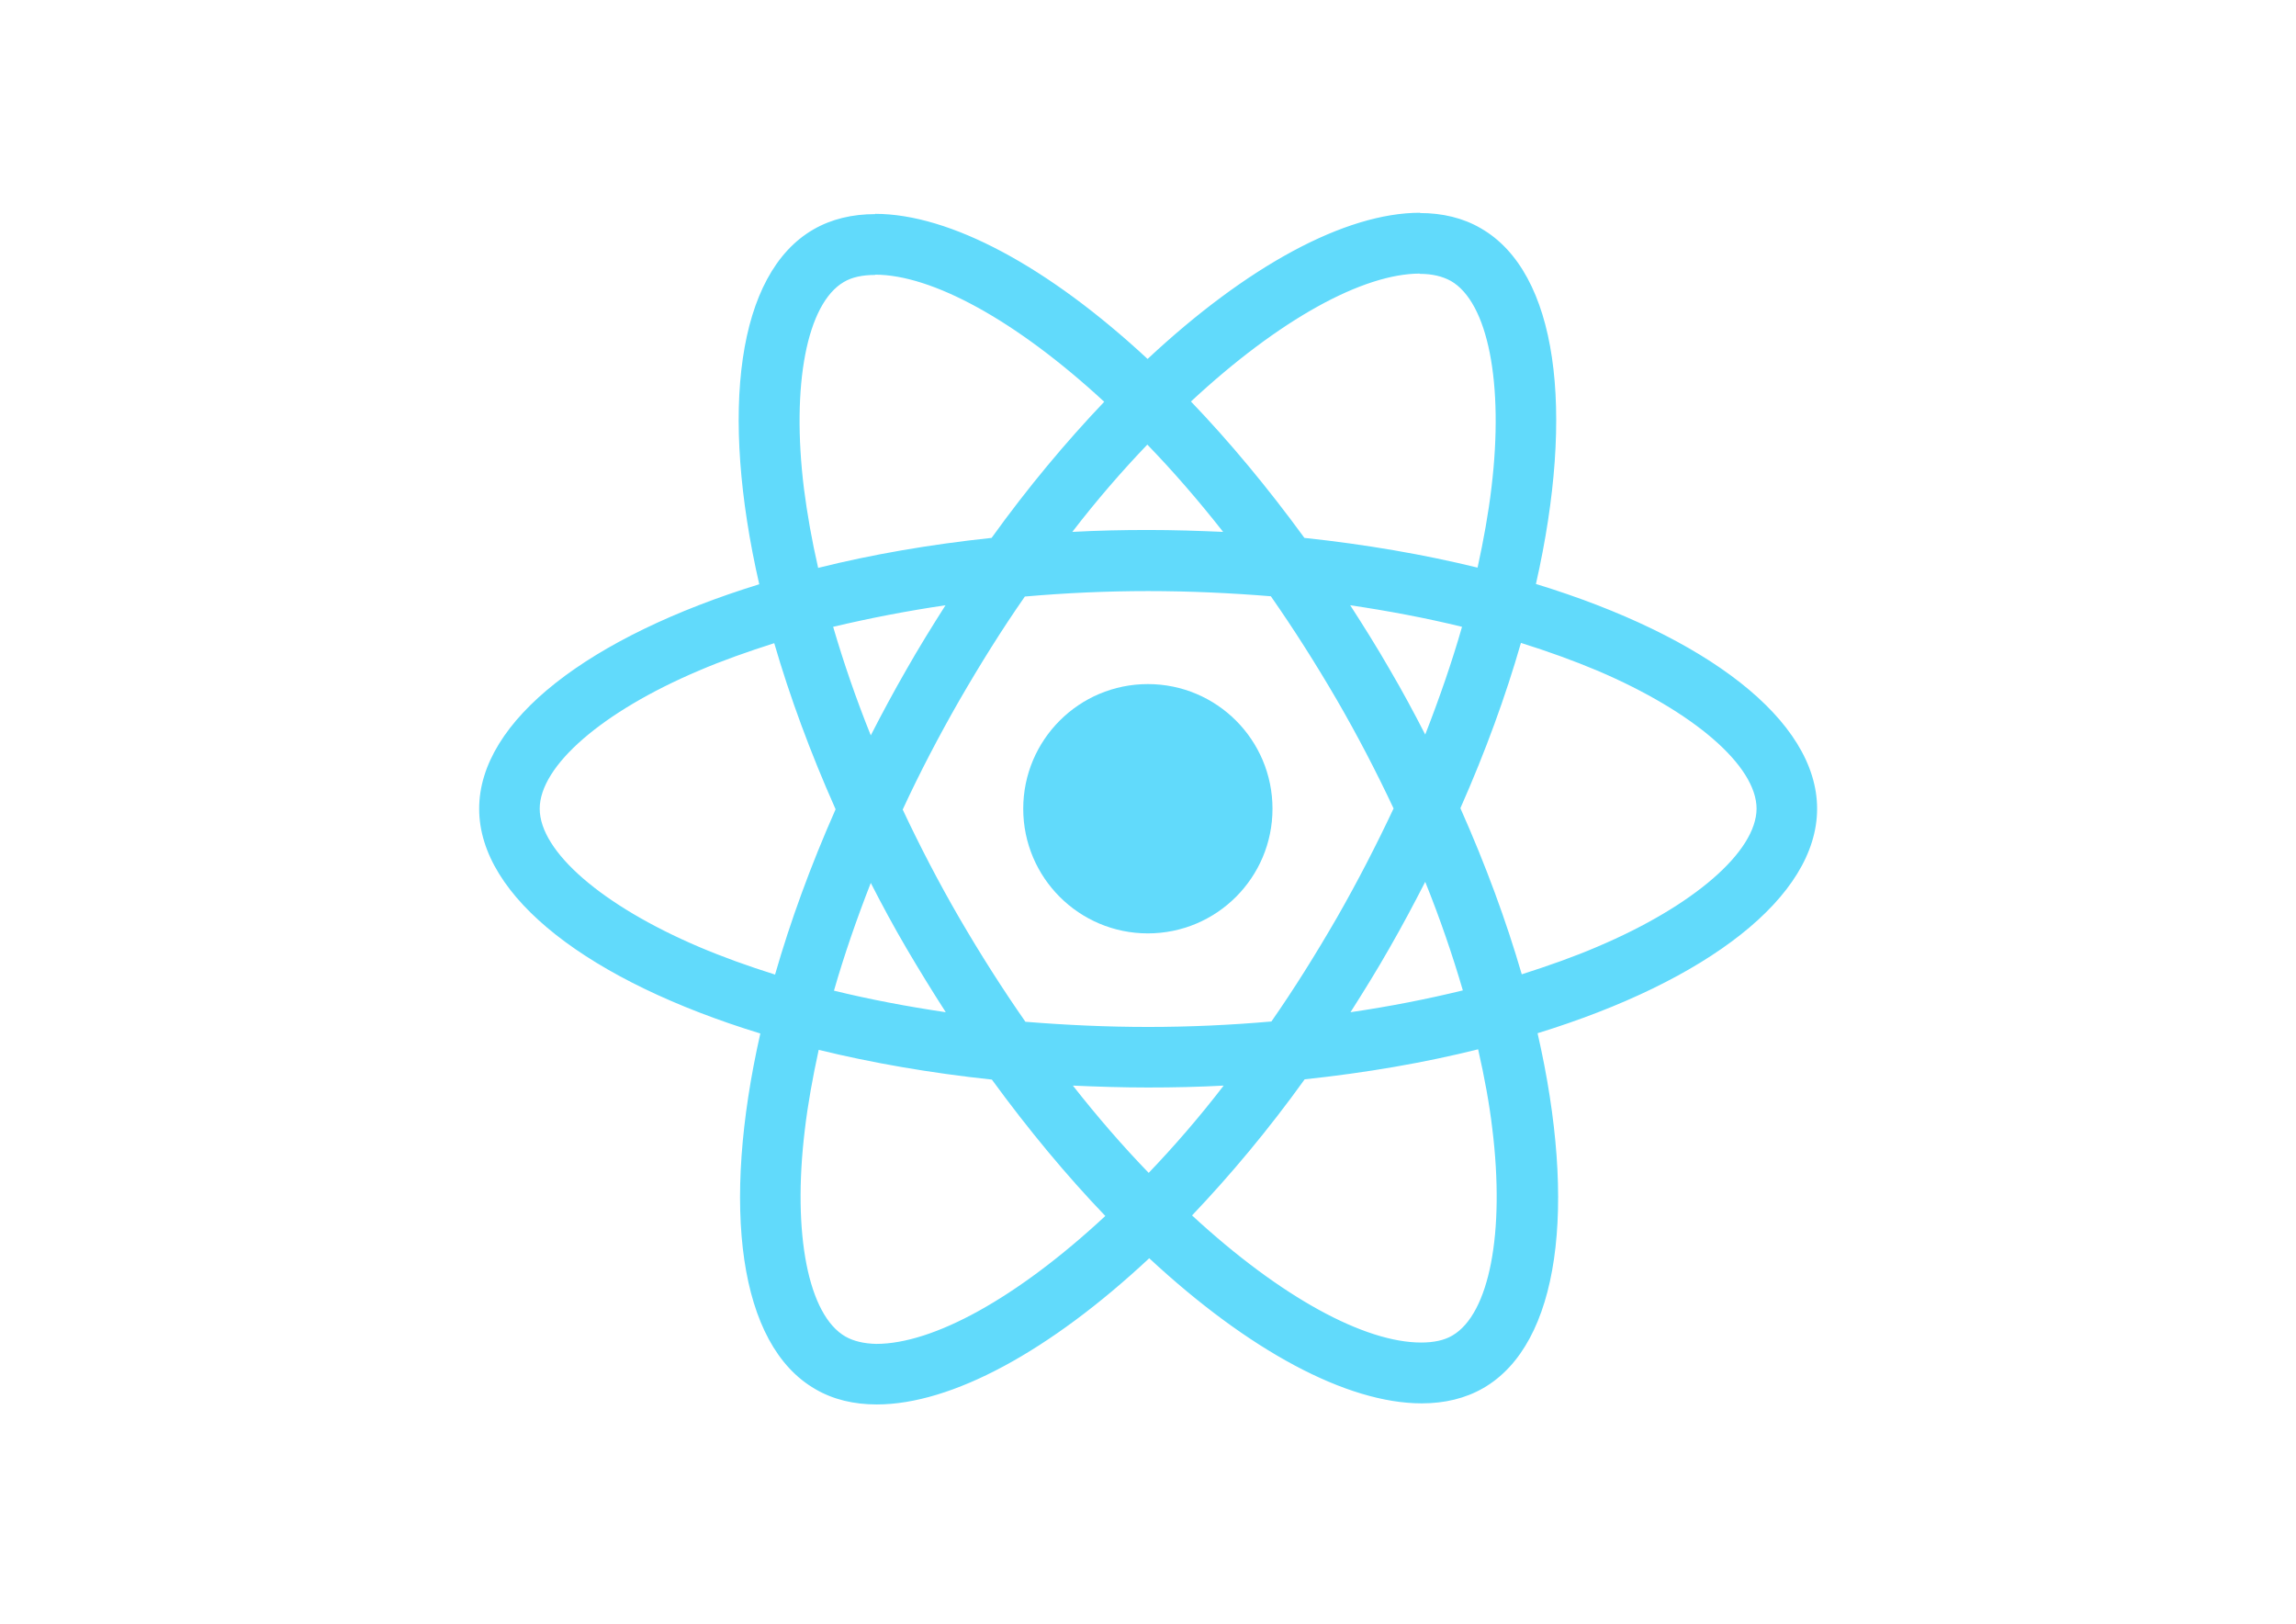
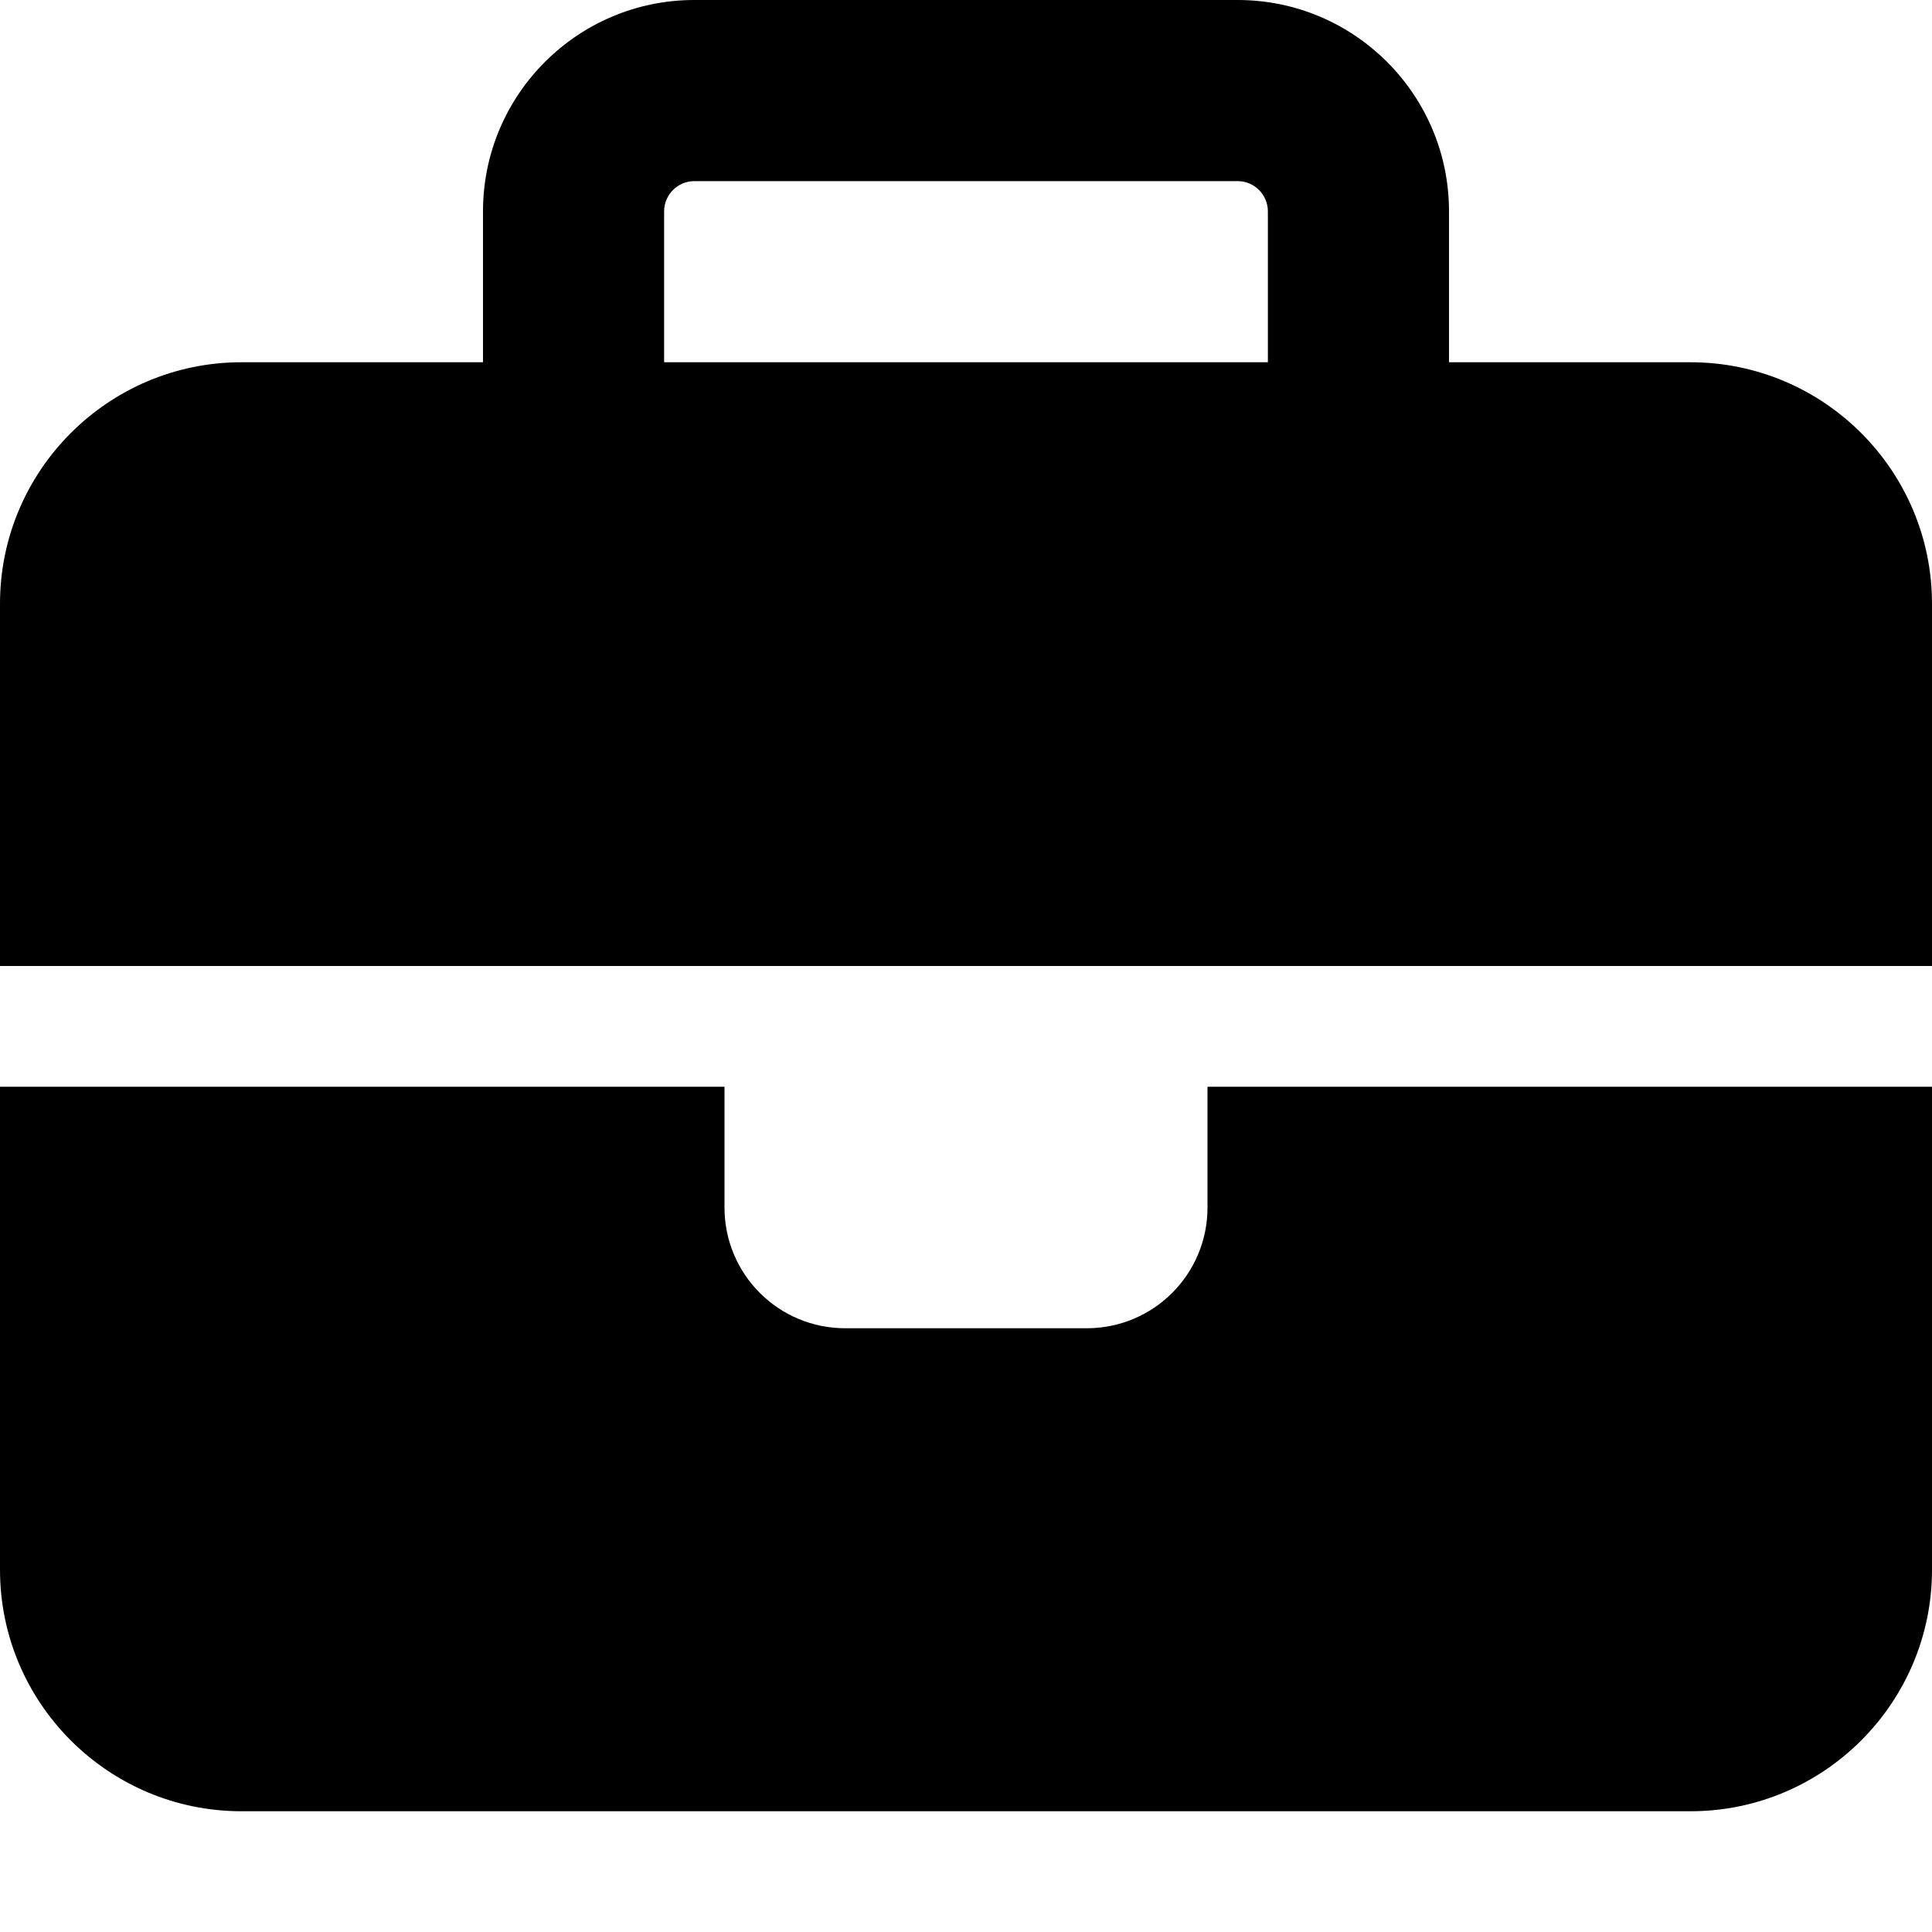
- <svg xmlns="http://www.w3.org/2000/svg" viewBox="0 0 841.9 595.3">
-   <g fill="#61DAFB">
-     <path d="M666.3 296.5c0-32.5-40.7-63.3-103.1-82.4 14.4-63.6 8-114.2-20.2-130.4-6.5-3.8-14.1-5.6-22.4-5.6v22.3c4.6 0 8.3.9 11.4 2.6 13.6 7.8 19.5 37.5 14.9 75.7-1.1 9.4-2.9 19.3-5.1 29.4-19.6-4.8-41-8.5-63.5-10.9-13.5-18.5-27.5-35.3-41.6-50 32.6-30.3 63.2-46.9 84-46.9V78c-27.5 0-63.5 19.6-99.9 53.6-36.4-33.8-72.4-53.2-99.9-53.2v22.3c20.7 0 51.4 16.5 84 46.6-14 14.7-28 31.4-41.3 49.9-22.6 2.4-44 6.1-63.6 11-2.3-10-4-19.7-5.2-29-4.7-38.2 1.1-67.9 14.6-75.8 3-1.8 6.9-2.6 11.5-2.6V78.5c-8.4 0-16 1.8-22.6 5.6-28.1 16.2-34.4 66.7-19.9 130.1-62.2 19.2-102.7 49.9-102.7 82.3 0 32.5 40.7 63.3 103.1 82.4-14.4 63.6-8 114.2 20.2 130.4 6.5 3.8 14.1 5.6 22.5 5.6 27.5 0 63.5-19.6 99.9-53.6 36.4 33.8 72.4 53.2 99.9 53.2 8.4 0 16-1.8 22.6-5.6 28.1-16.2 34.4-66.7 19.9-130.1 62-19.1 102.5-49.9 102.5-82.3zm-130.2-66.7c-3.7 12.9-8.3 26.2-13.5 39.5-4.1-8-8.4-16-13.1-24-4.6-8-9.5-15.8-14.4-23.4 14.2 2.1 27.9 4.7 41 7.9zm-45.8 106.5c-7.8 13.5-15.8 26.3-24.1 38.2-14.9 1.3-30 2-45.2 2-15.1 0-30.2-.7-45-1.9-8.3-11.9-16.4-24.6-24.2-38-7.6-13.1-14.5-26.4-20.8-39.8 6.2-13.4 13.2-26.8 20.7-39.9 7.8-13.5 15.8-26.3 24.1-38.2 14.9-1.3 30-2 45.2-2 15.1 0 30.2.7 45 1.9 8.3 11.9 16.4 24.6 24.2 38 7.6 13.1 14.5 26.4 20.8 39.8-6.3 13.4-13.2 26.8-20.7 39.9zm32.3-13c5.4 13.4 10 26.8 13.8 39.8-13.1 3.2-26.9 5.9-41.2 8 4.9-7.7 9.8-15.6 14.4-23.7 4.6-8 8.9-16.1 13-24.1zM421.2 430c-9.3-9.6-18.6-20.3-27.8-32 9 .4 18.2.7 27.5.7 9.4 0 18.7-.2 27.8-.7-9 11.7-18.3 22.4-27.5 32zm-74.4-58.9c-14.2-2.1-27.9-4.7-41-7.9 3.7-12.9 8.3-26.2 13.5-39.5 4.1 8 8.4 16 13.1 24 4.7 8 9.5 15.8 14.4 23.4zM420.7 163c9.3 9.6 18.6 20.3 27.8 32-9-.4-18.2-.7-27.5-.7-9.4 0-18.7.2-27.8.7 9-11.7 18.3-22.4 27.5-32zm-74 58.9c-4.9 7.7-9.8 15.6-14.4 23.7-4.6 8-8.9 16-13 24-5.4-13.4-10-26.8-13.8-39.8 13.1-3.1 26.9-5.8 41.2-7.9zm-90.5 125.2c-35.4-15.1-58.3-34.9-58.3-50.6 0-15.7 22.9-35.6 58.3-50.6 8.6-3.7 18-7 27.7-10.1 5.7 19.6 13.2 40 22.5 60.9-9.2 20.8-16.6 41.1-22.2 60.6-9.9-3.1-19.3-6.5-28-10.2zM310 490c-13.6-7.8-19.5-37.5-14.9-75.7 1.1-9.4 2.9-19.3 5.1-29.4 19.6 4.8 41 8.5 63.5 10.9 13.5 18.5 27.5 35.3 41.6 50-32.6 30.3-63.2 46.9-84 46.9-4.5-.1-8.3-1-11.3-2.7zm237.2-76.2c4.7 38.2-1.1 67.9-14.6 75.8-3 1.8-6.9 2.6-11.5 2.6-20.7 0-51.4-16.5-84-46.6 14-14.7 28-31.4 41.3-49.9 22.6-2.4 44-6.1 63.6-11 2.3 10.1 4.1 19.8 5.2 29.1zm38.5-66.7c-8.6 3.7-18 7-27.7 10.1-5.7-19.6-13.2-40-22.5-60.9 9.2-20.8 16.6-41.1 22.2-60.6 9.9 3.1 19.3 6.5 28.1 10.2 35.4 15.1 58.3 34.9 58.3 50.6-.1 15.7-23 35.6-58.4 50.6zM320.8 78.4z" />
-     <circle cx="420.9" cy="296.5" r="45.7" />
-     <path d="M520.5 78.1z" />
-   </g>
+ <svg xmlns="http://www.w3.org/2000/svg" viewBox="0 0 512 512">
+   <path d="M184 48l144 0c4.4 0 8 3.6 8 8l0 40L176 96l0-40c0-4.4 3.6-8 8-8zm-56 8l0 40L64 96C28.7 96 0 124.7 0 160l0 96 192 0 128 0 192 0 0-96c0-35.3-28.7-64-64-64l-64 0 0-40c0-30.9-25.1-56-56-56L184 0c-30.9 0-56 25.1-56 56zM512 288l-192 0 0 32c0 17.7-14.3 32-32 32l-64 0c-17.7 0-32-14.3-32-32l0-32L0 288 0 416c0 35.3 28.7 64 64 64l384 0c35.3 0 64-28.7 64-64l0-128z" />
</svg>
